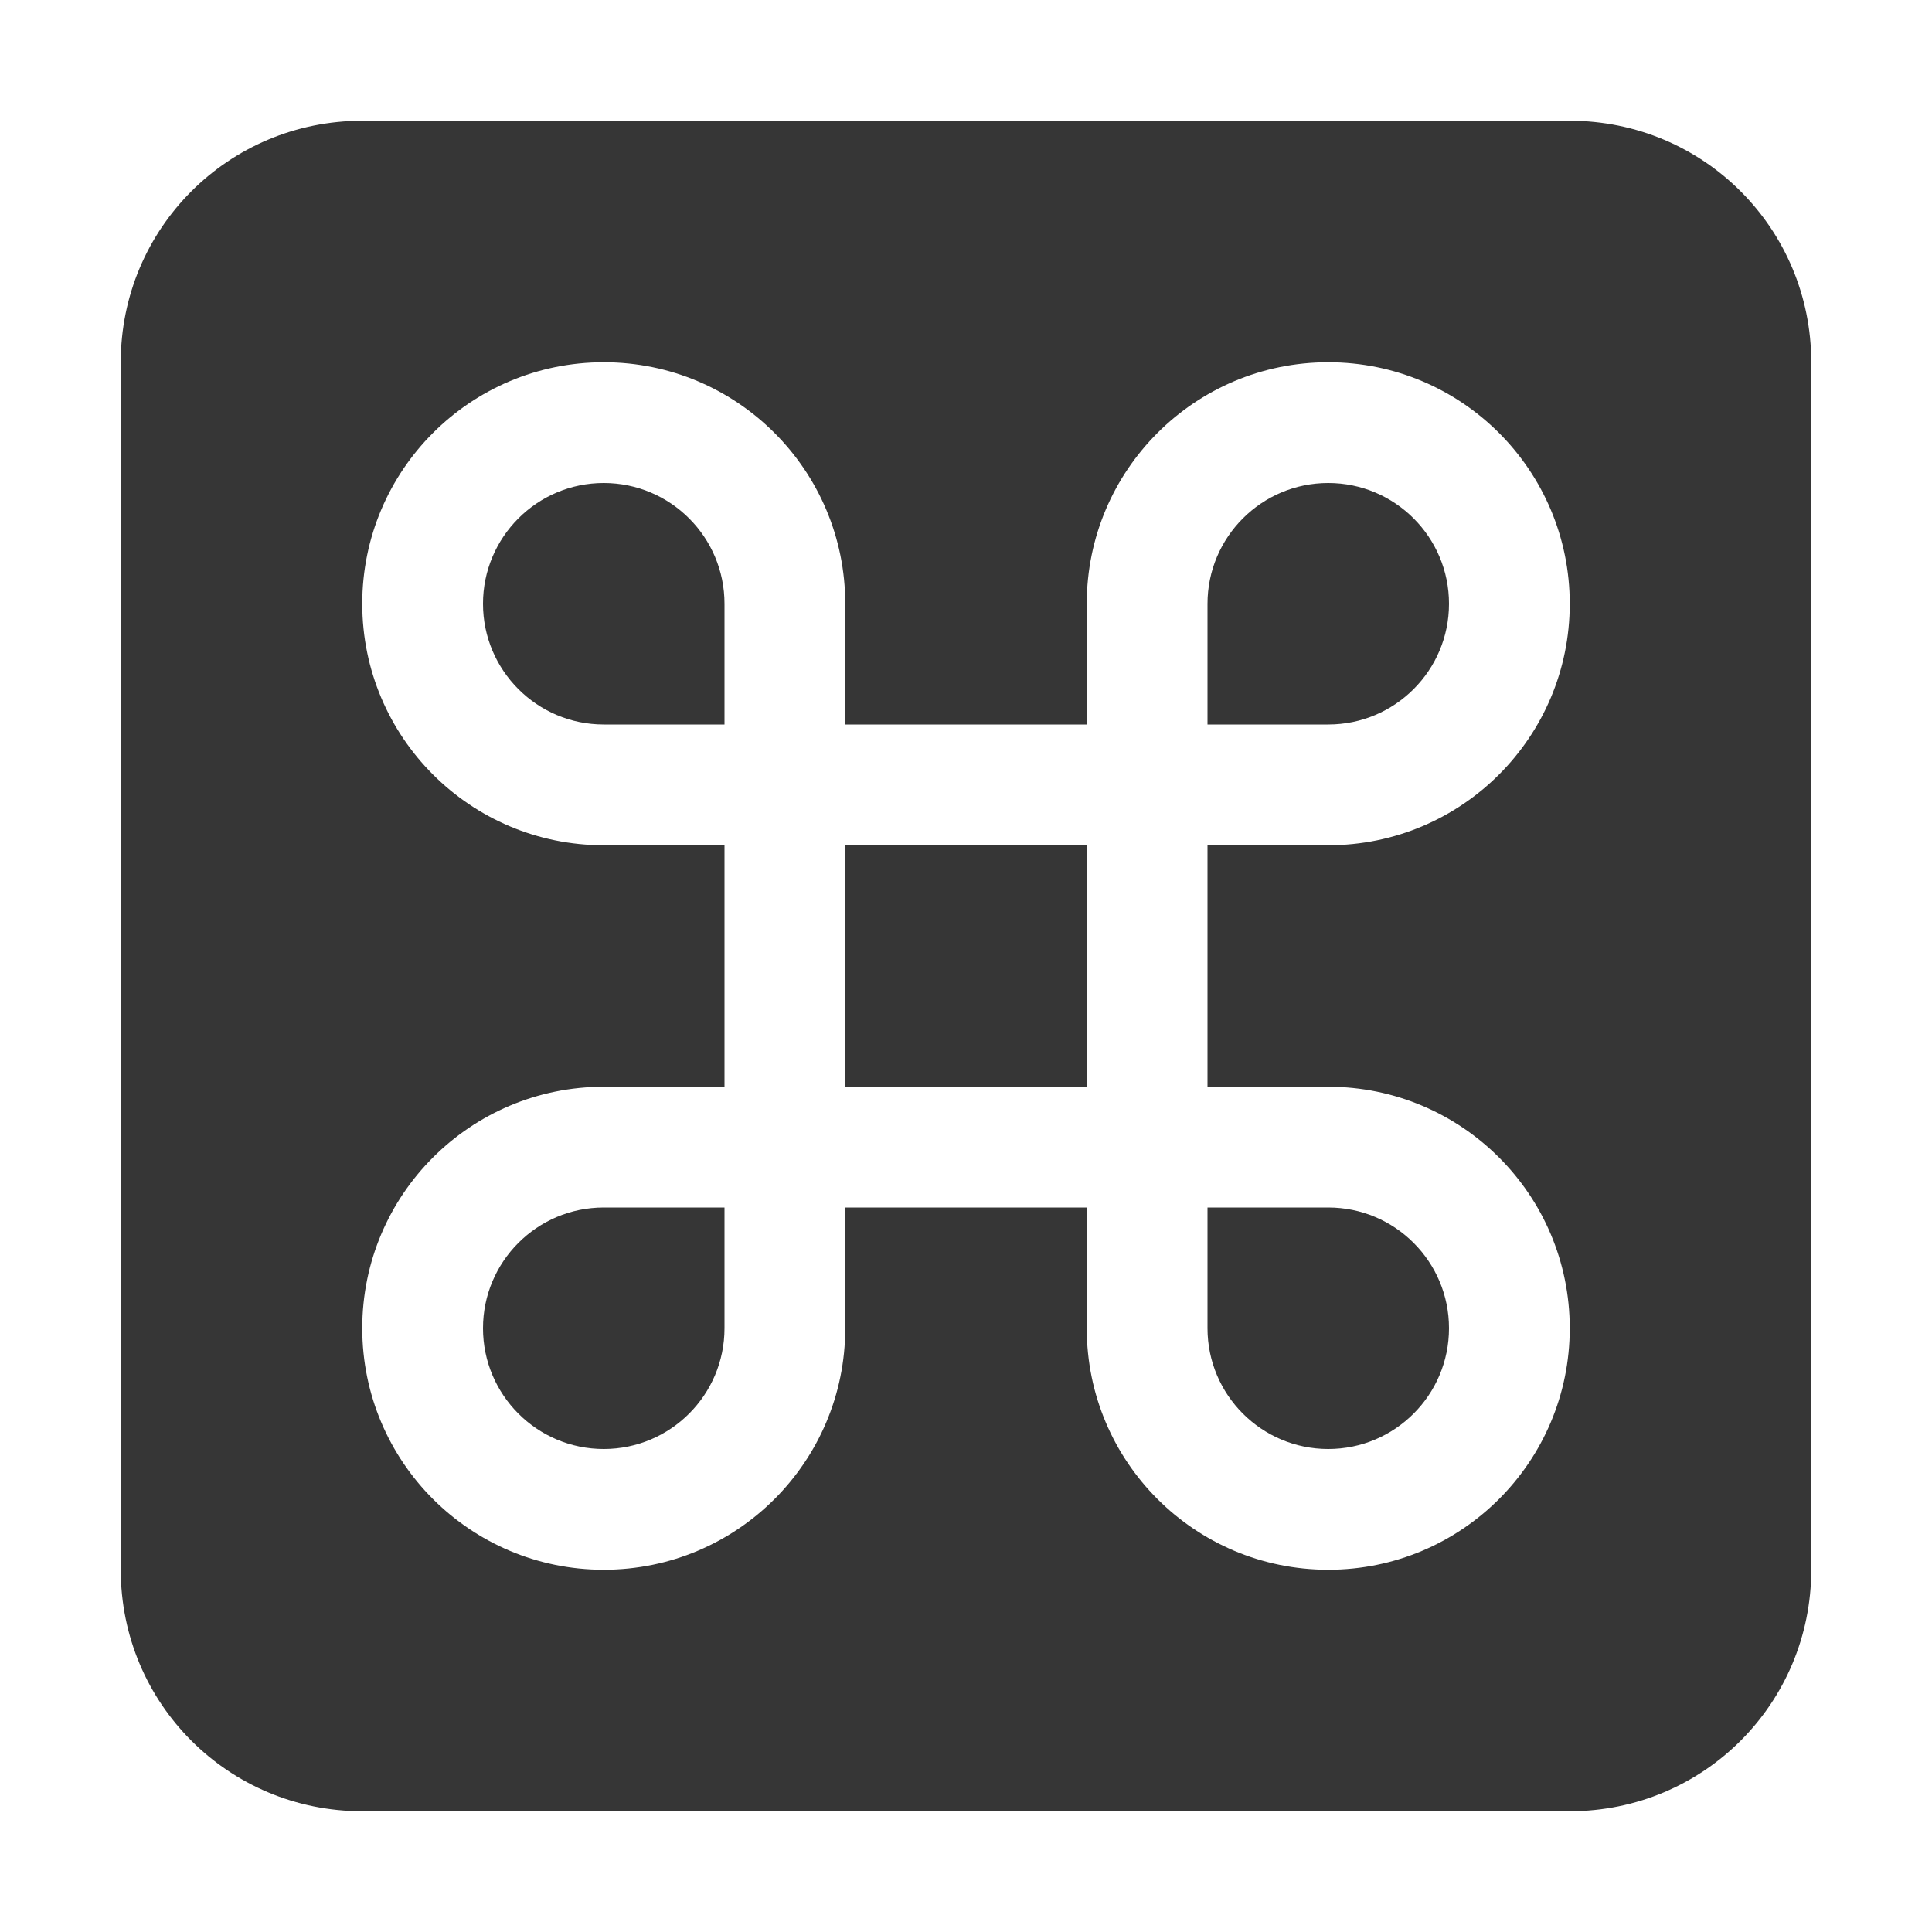
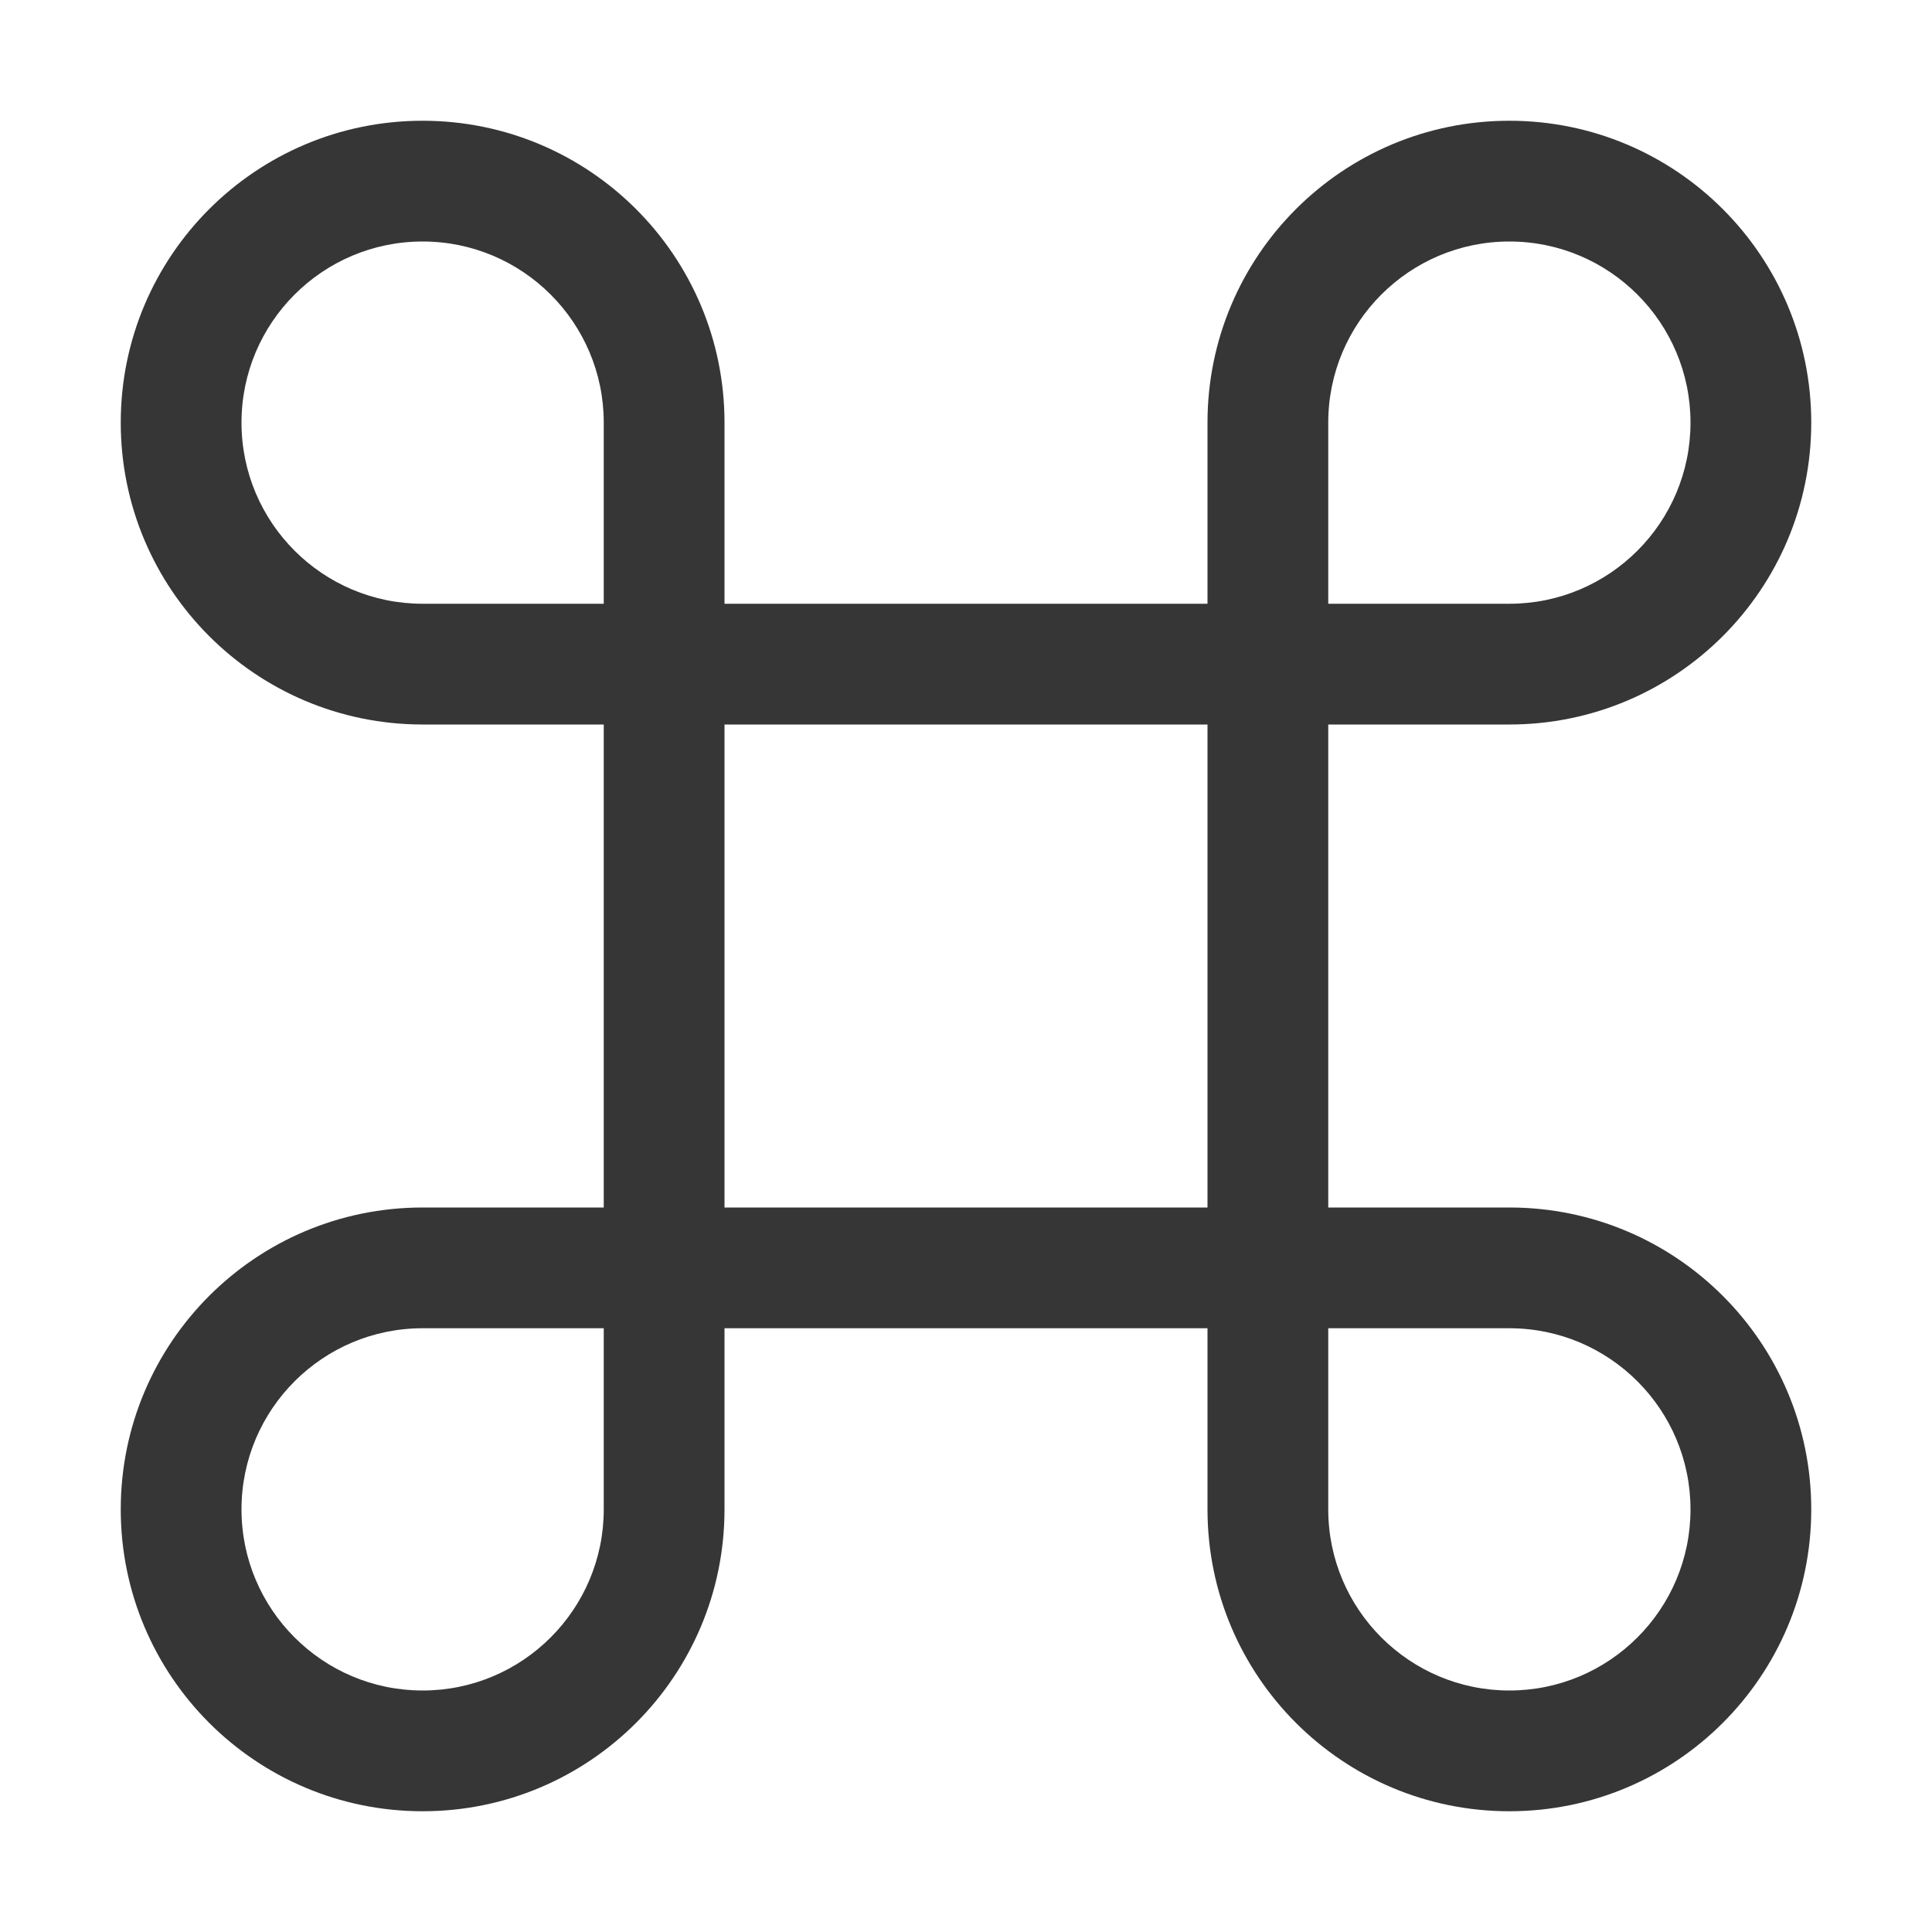
<svg xmlns="http://www.w3.org/2000/svg" width="16" height="16" version="1.1">
-   <path d="m3 1c-1.108 0-2 0.892-2 2v10c0 1.108 0.892 2 2 2h10c1.108 0 2-0.892 2-2v-10c0-1.108-0.892-2-2-2h-10zm2 2c1.105 0 2 0.895 2 2v1h2v-1c0-1.105 0.895-2 2-2 1.105 0 2 0.895 2 2s-0.895 2-2 2h-1v2h1c1.105 2.5e-4 2 0.895 2 2s-0.895 2-2 2-2-0.895-2-2v-1h-2v1c0 1.105-0.895 2-2 2-1.105 0-2-0.895-2-2s0.895-2 2-2h1v-2h-1c-1.105 0-2-0.895-2-2s0.895-2 2-2zm0 1c-0.552 0-1 0.448-1 1 0 0.552 0.448 1 1 1h1v-1c0-0.552-0.448-1-1-1zm6 0c-0.552 0-1 0.448-1 1v1h1c0.552 0 1-0.448 1-1s-0.448-1-1-1zm-4 3v2h2v-2h-2zm-2 3c-0.552 0-1 0.448-1 1s0.448 1 1 1 1-0.448 1-1v-1h-1zm5 0v1c0 0.552 0.448 1 1 1s1-0.448 1-1-0.448-1-1-1h-1z" fill="#363636" fill-rule="evenodd" style="paint-order:stroke fill markers" />
+   <defs>
+     <style id="current-color-scheme" type="text/css">.ColorScheme-Text { color:#363636; }</style>
+   </defs>
+   <path d="m3.5 1c-1.381 0-2.5 1.119-2.5 2.5s1.119 2.5 2.5 2.5h1.5v4h-1.5c-1.381 0-2.5 1.119-2.5 2.5s1.119 2.5 2.5 2.5 2.5-1.119 2.5-2.5v-1.5h4v1.5c0 1.381 1.119 2.5 2.5 2.5s2.5-1.119 2.5-2.5-1.119-2.5-2.5-2.5h-1.5v-4h1.5c1.381 0 2.5-1.119 2.5-2.5s-1.119-2.5-2.5-2.5-2.5 1.119-2.5 2.5v1.5h-4v-1.5c0-1.381-1.119-2.5-2.5-2.5zm0 1c0.828 0 1.5 0.672 1.5 1.5v1.5h-1.5c-0.828 0-1.5-0.672-1.5-1.5s0.672-1.5 1.5-1.5zm9 0c0.828 0 1.5 0.672 1.5 1.5s-0.672 1.5-1.5 1.5h-1.5v-1.5c0-0.828 0.672-1.5 1.5-1.5zm-6.5 4h4v4h-4zm-2.5 5h1.5v1.5c0 0.828-0.672 1.5-1.5 1.5s-1.5-0.672-1.5-1.5 0.672-1.5 1.5-1.5zm7.5 0h1.5c0.828 0 1.5 0.672 1.5 1.5s-0.672 1.5-1.5 1.5-1.5-0.672-1.5-1.5z" style="fill:currentColor" class="ColorScheme-Text" />
</svg>
